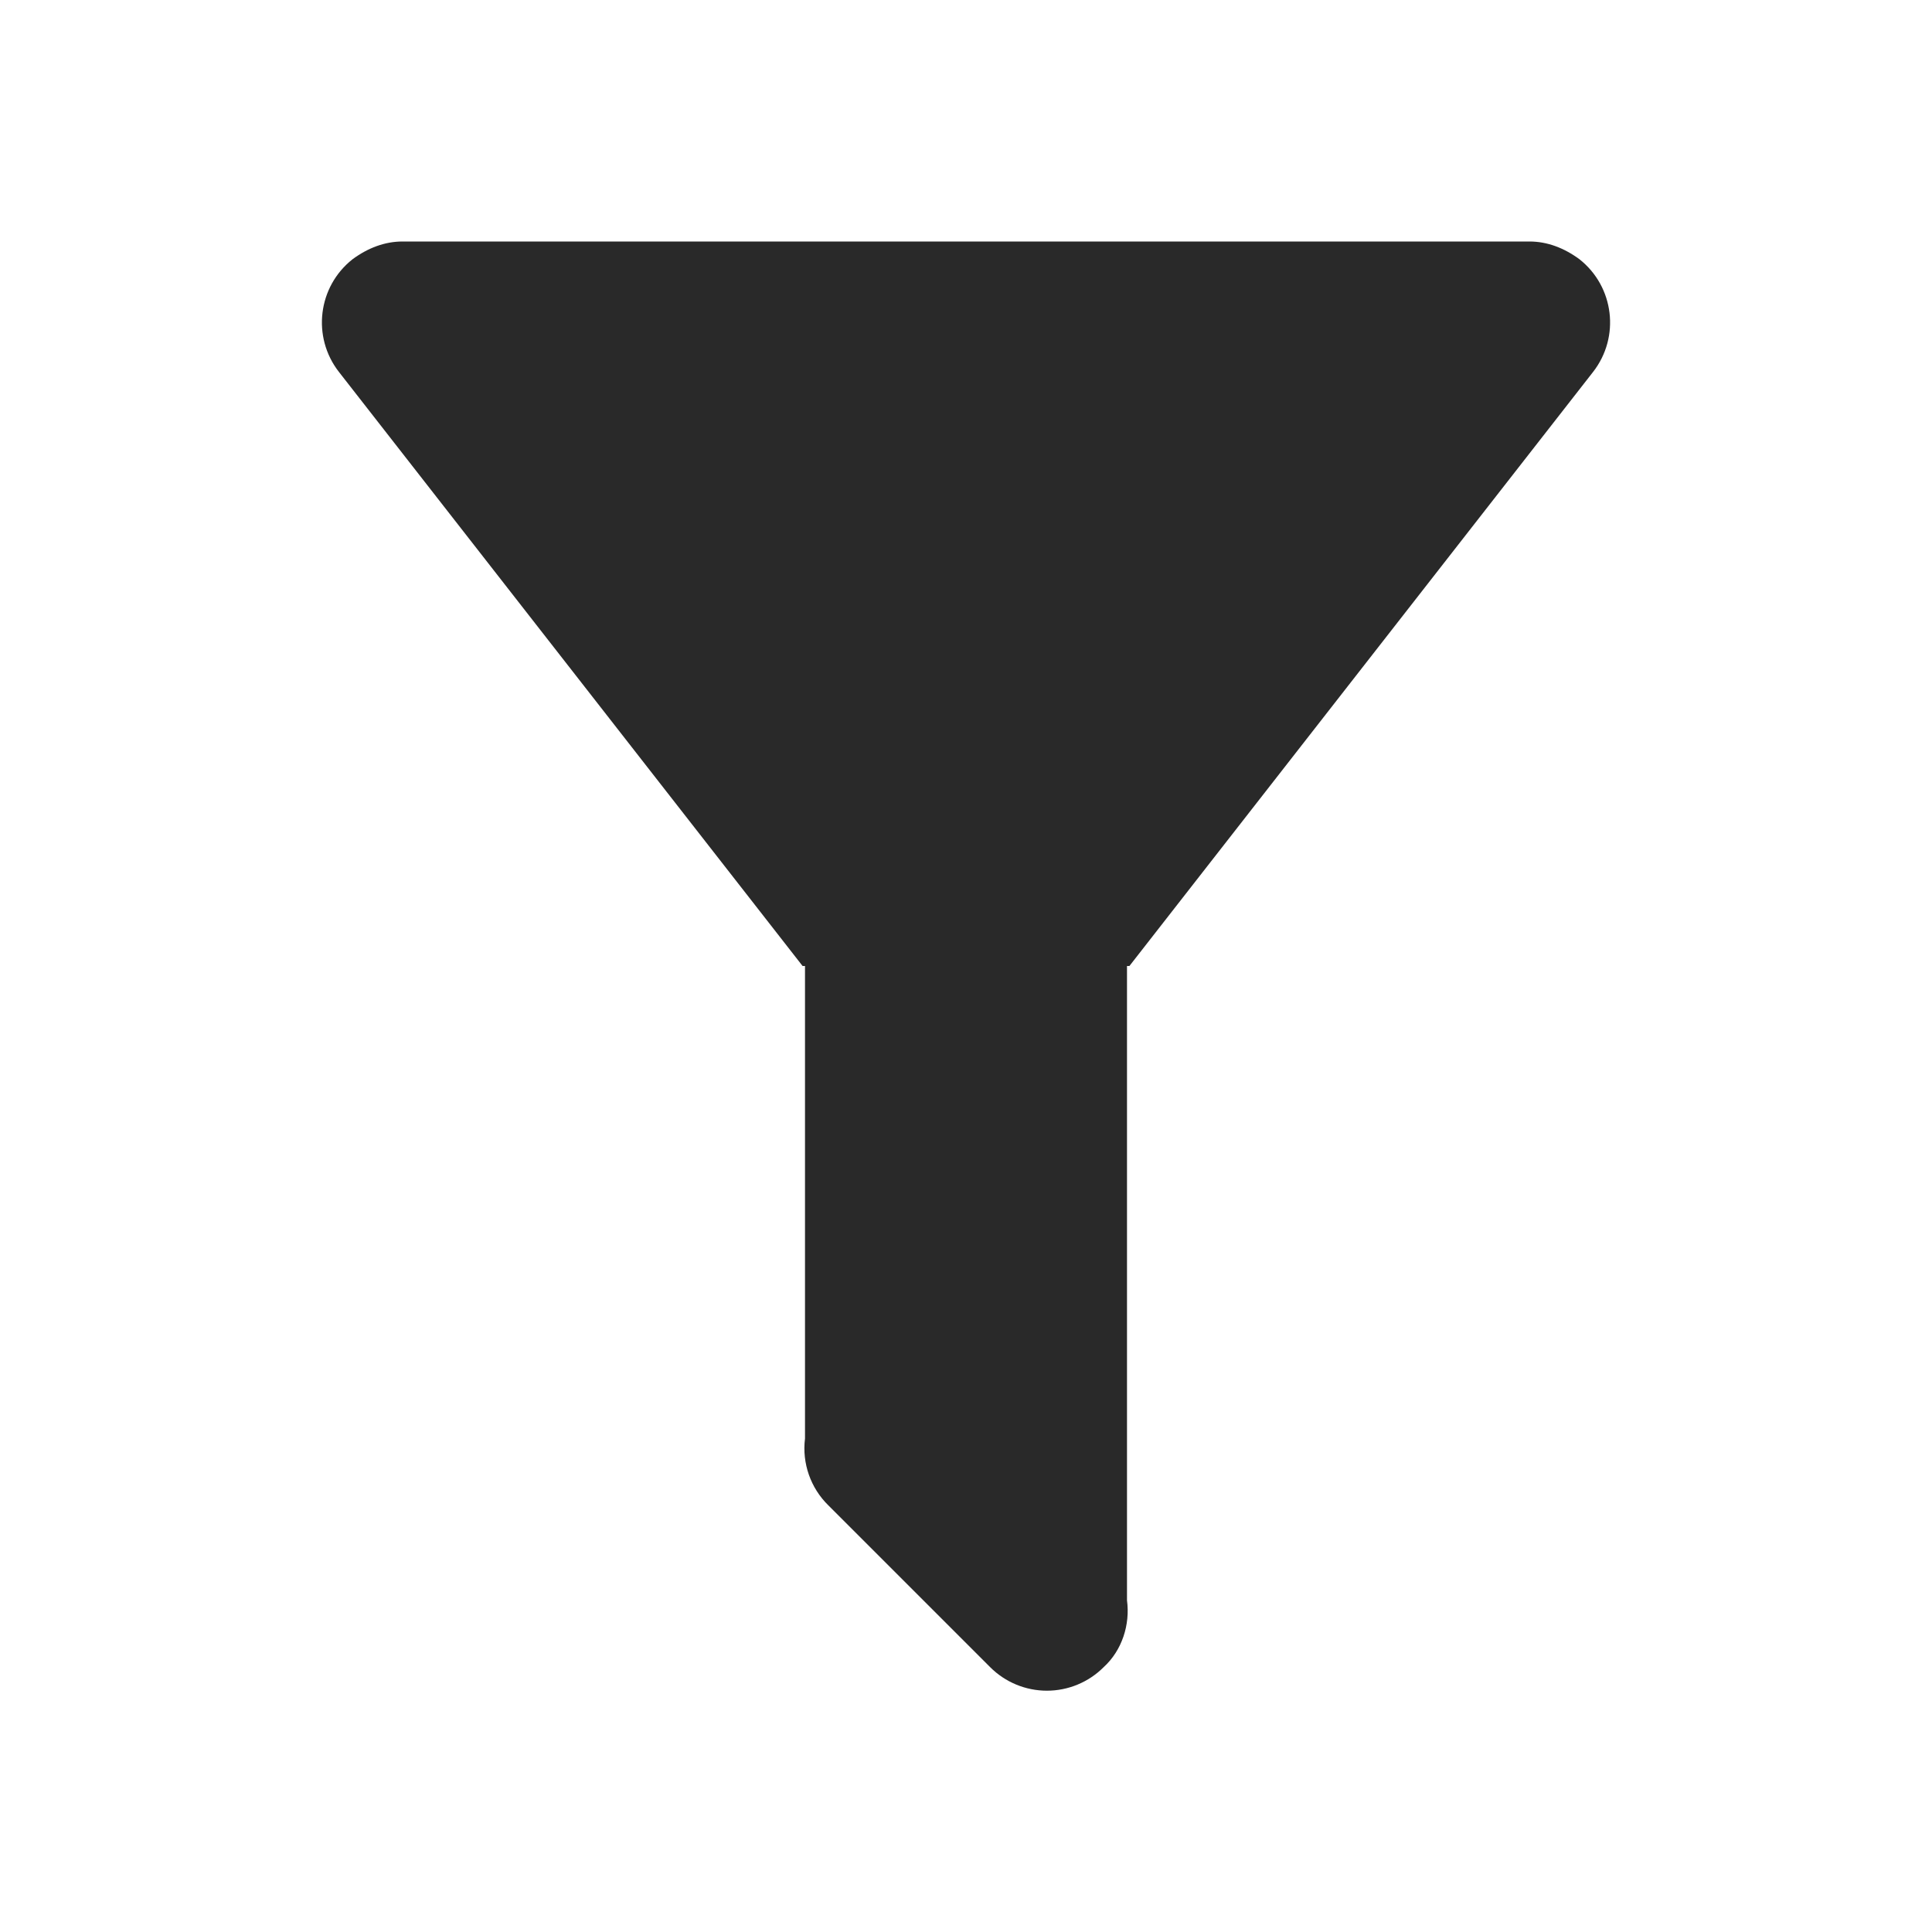
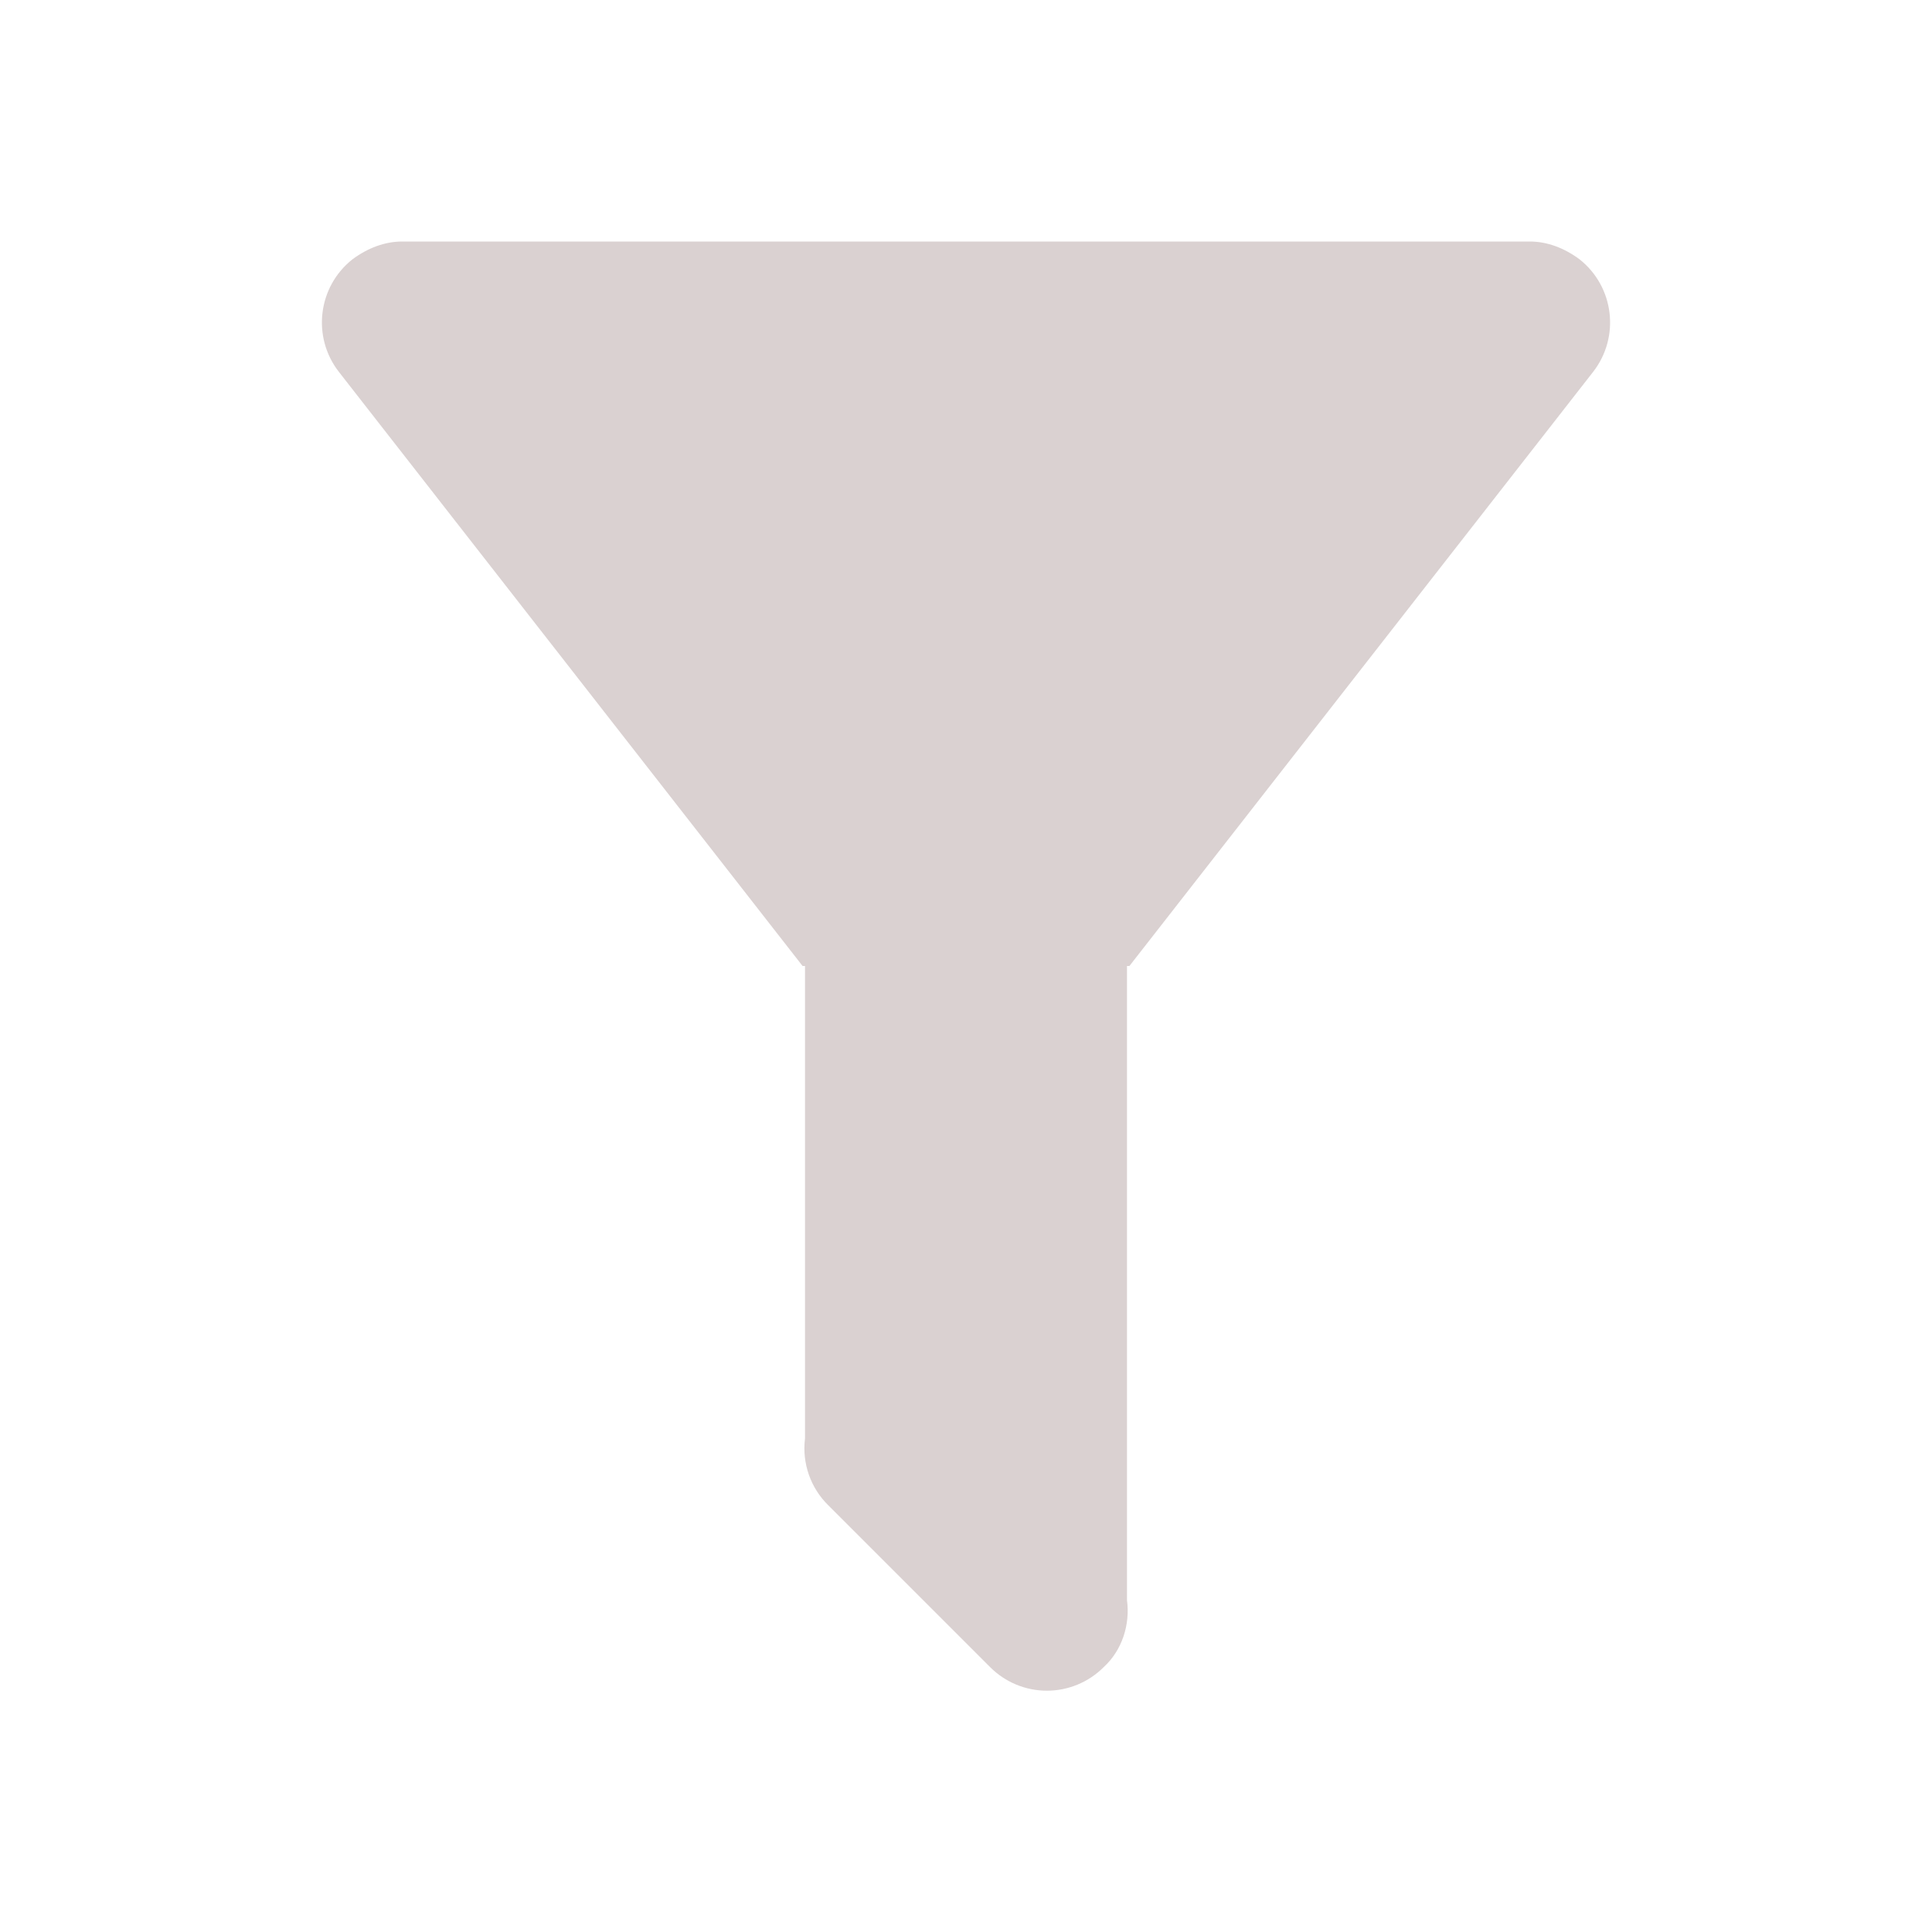
<svg xmlns="http://www.w3.org/2000/svg" width="128" height="128" viewBox="0 0 24 24">
-   <path fill="#292929" d="M14 12v7.88c.04.3-.06.62-.29.83a.996.996 0 0 1-1.41 0l-2.01-2.01a.99.99 0 0 1-.29-.83V12h-.03L4.21 4.62a1 1 0 0 1 .17-1.4c.19-.14.4-.22.62-.22h14c.22 0 .43.08.62.22a1 1 0 0 1 .17 1.4L14.03 12z" />
+   <path fill="#dad1d1" d="M14 12v7.88c.04.3-.06.62-.29.83a.996.996 0 0 1-1.41 0l-2.01-2.01a.99.99 0 0 1-.29-.83V12h-.03L4.21 4.62a1 1 0 0 1 .17-1.4c.19-.14.4-.22.62-.22h14c.22 0 .43.08.62.22a1 1 0 0 1 .17 1.4L14.03 12z" />
</svg>
